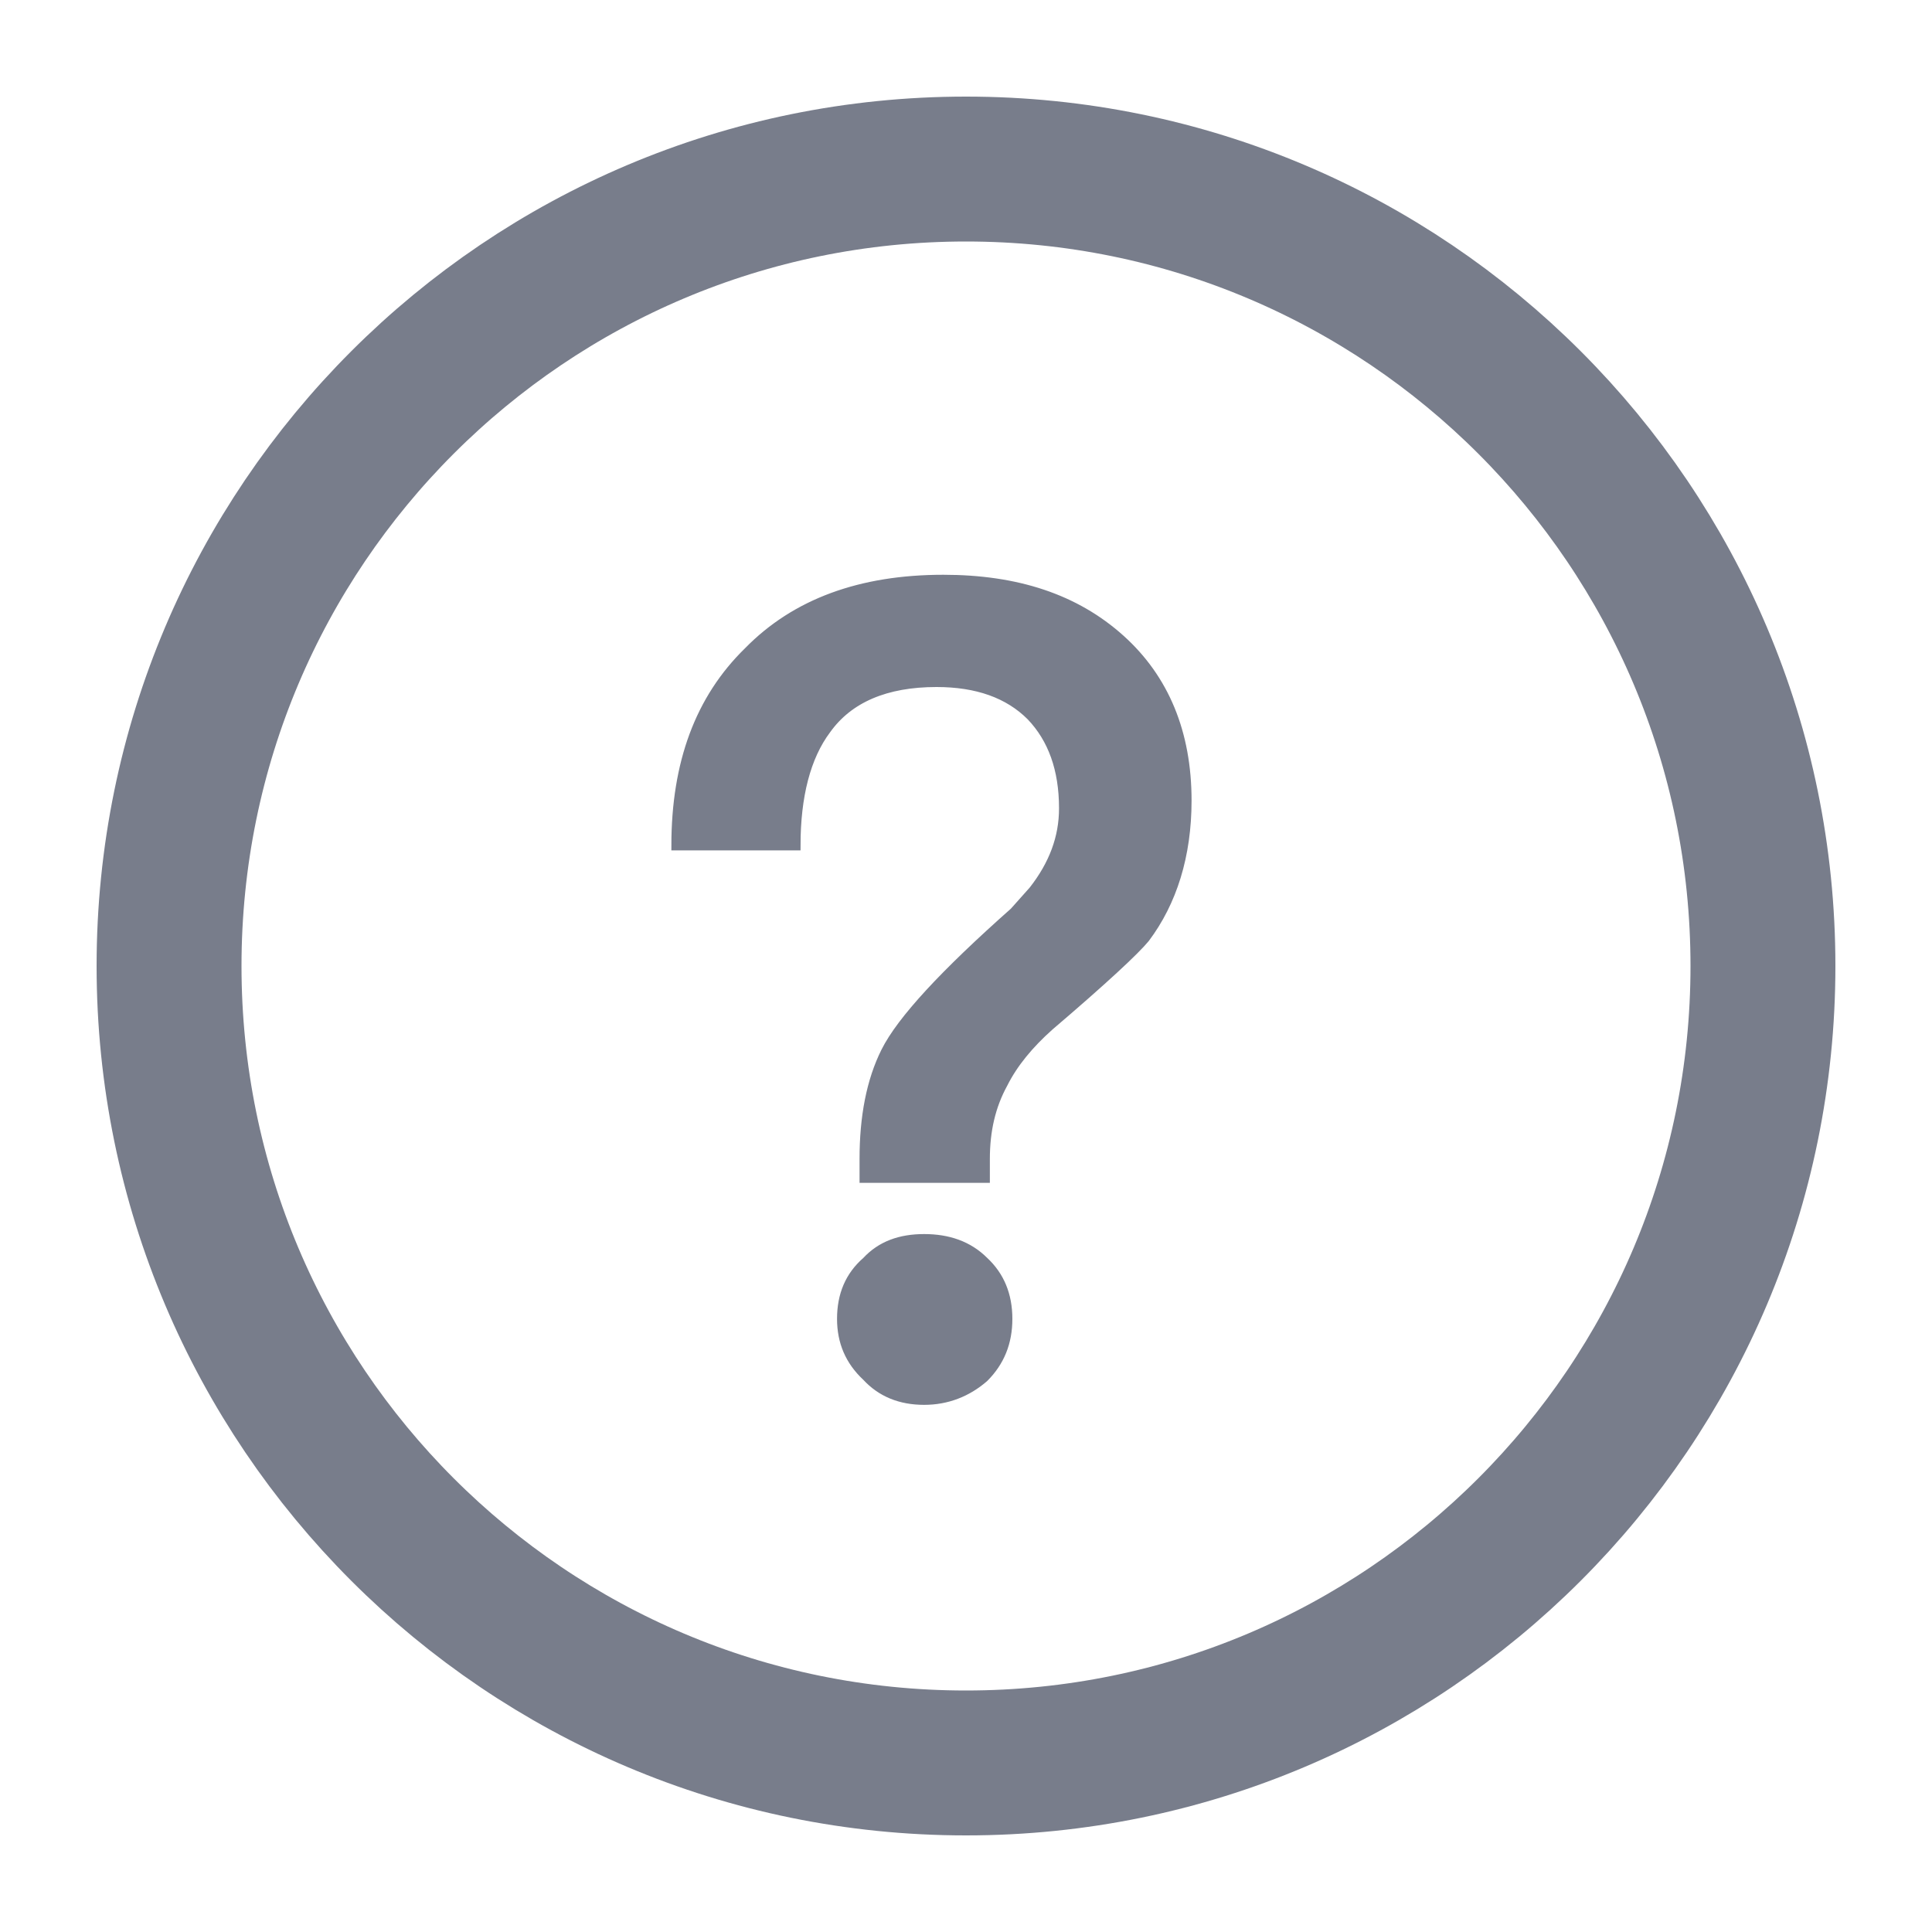
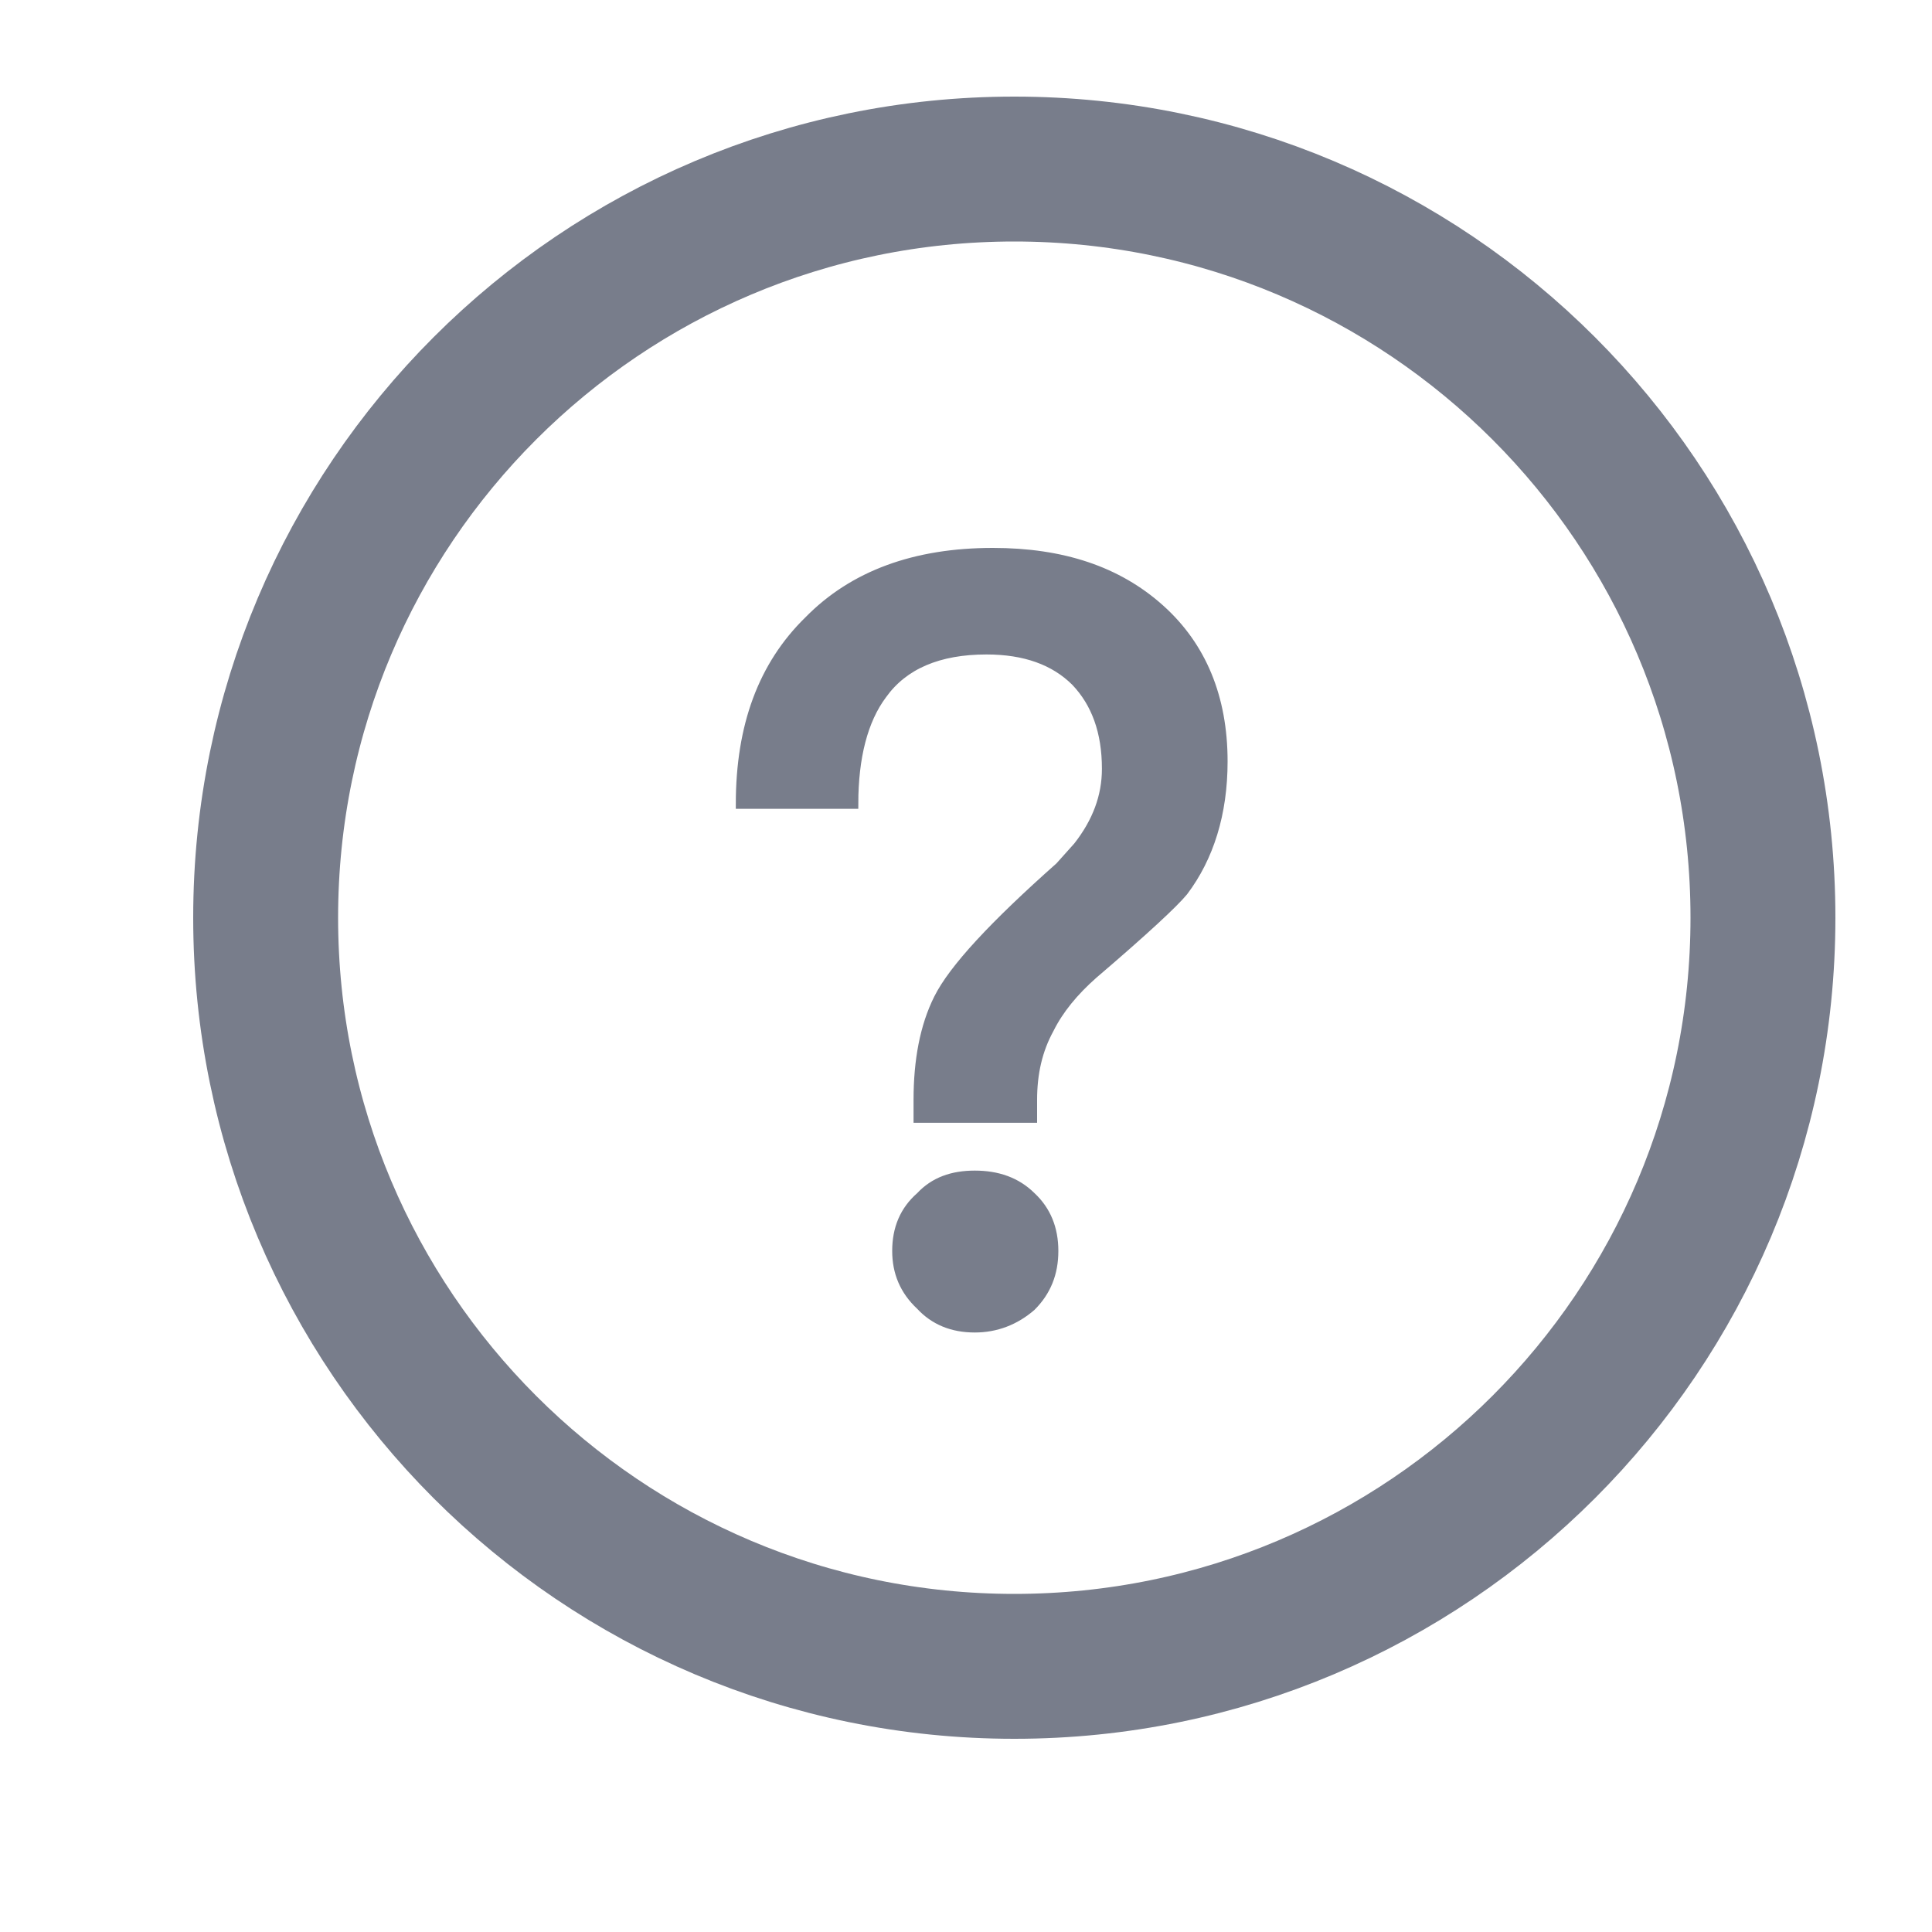
<svg xmlns="http://www.w3.org/2000/svg" width="20px" height="20px" viewBox="0 0 20 20" version="1.1">
  <g id="问号" stroke="none" stroke-width="1" fill="none" fill-rule="evenodd">
    <g id="编组-2">
      <rect id="矩形" x="0" y="0" width="20" height="20" />
-       <circle id="椭圆形" stroke="#787D8B" stroke-width="1.5" cx="10" cy="10" r="8.25" />
+       <g id="编组" transform="translate(2, 1)" stroke="#787D8B">
+         <circle id="椭圆形" stroke-width="1.5" cx="8.5" cy="8.5" r="7.75" />
+         <path d="M8.278,4.722 C7.474,4.722 6.835,4.954 6.372,5.427 C5.898,5.89 5.667,6.518 5.667,7.323 L6.835,7.323 C6.835,6.838 6.934,6.452 7.132,6.188 C7.353,5.879 7.716,5.725 8.212,5.725 C8.609,5.725 8.917,5.835 9.137,6.055 C9.347,6.276 9.457,6.573 9.457,6.959 C9.457,7.245 9.358,7.51 9.16,7.763 L8.972,7.973 C8.289,8.579 7.87,9.03 7.716,9.339 C7.573,9.625 7.507,9.978 7.507,10.386 L7.507,10.573 L8.686,10.573 L8.686,10.386 C8.686,10.11 8.741,9.868 8.862,9.648 C8.961,9.449 9.115,9.262 9.314,9.086 C9.843,8.634 10.151,8.347 10.25,8.226 C10.515,7.874 10.658,7.422 10.658,6.882 C10.658,6.221 10.438,5.692 10.008,5.306 C9.567,4.91 8.994,4.722 8.278,4.722 Z M8.091,11.168 C7.859,11.168 7.672,11.234 7.529,11.388 C7.364,11.532 7.286,11.719 7.286,11.95 C7.286,12.171 7.364,12.358 7.529,12.512 C7.672,12.667 7.859,12.744 8.091,12.744 C8.311,12.744 8.509,12.667 8.675,12.523 C8.829,12.369 8.906,12.182 8.906,11.95 C8.906,11.719 8.829,11.532 8.675,11.388 C8.52,11.234 8.322,11.168 8.091,11.168 L8.091,11.168 Z" id="形状" stroke-width="0.1" fill="#787D8B" fill-rule="nonzero" />
+       </g>
    </g>
-     <path d="M9.765,6 C8.913,6 8.237,6.245 7.747,6.747 C7.245,7.237 7,7.902 7,8.753 L8.237,8.753 C8.237,8.24 8.342,7.832 8.552,7.552 C8.785,7.225 9.17,7.062 9.695,7.062 C10.115,7.062 10.442,7.178 10.675,7.412 C10.897,7.645 11.013,7.96 11.013,8.368 C11.013,8.672 10.908,8.952 10.698,9.22 L10.5,9.442 C9.777,10.083 9.333,10.562 9.17,10.888 C9.018,11.192 8.948,11.565 8.948,11.997 L8.948,12.195 L10.197,12.195 L10.197,11.997 C10.197,11.705 10.255,11.448 10.383,11.215 C10.488,11.005 10.652,10.807 10.862,10.62 C11.422,10.142 11.748,9.838 11.853,9.71 C12.133,9.337 12.285,8.858 12.285,8.287 C12.285,7.587 12.052,7.027 11.597,6.618 C11.13,6.198 10.523,6 9.765,6 Z M9.567,12.825 C9.322,12.825 9.123,12.895 8.972,13.058 C8.797,13.21 8.715,13.408 8.715,13.653 C8.715,13.887 8.797,14.085 8.972,14.248 C9.123,14.412 9.322,14.493 9.567,14.493 C9.8,14.493 10.01,14.412 10.185,14.26 C10.348,14.097 10.43,13.898 10.43,13.653 C10.43,13.408 10.348,13.21 10.185,13.058 C10.022,12.895 9.812,12.825 9.567,12.825 L9.567,12.825 Z" id="形状" stroke="#787D8B" stroke-width="0.1" fill="#787D8B" fill-rule="nonzero" />
  </g>
</svg>
